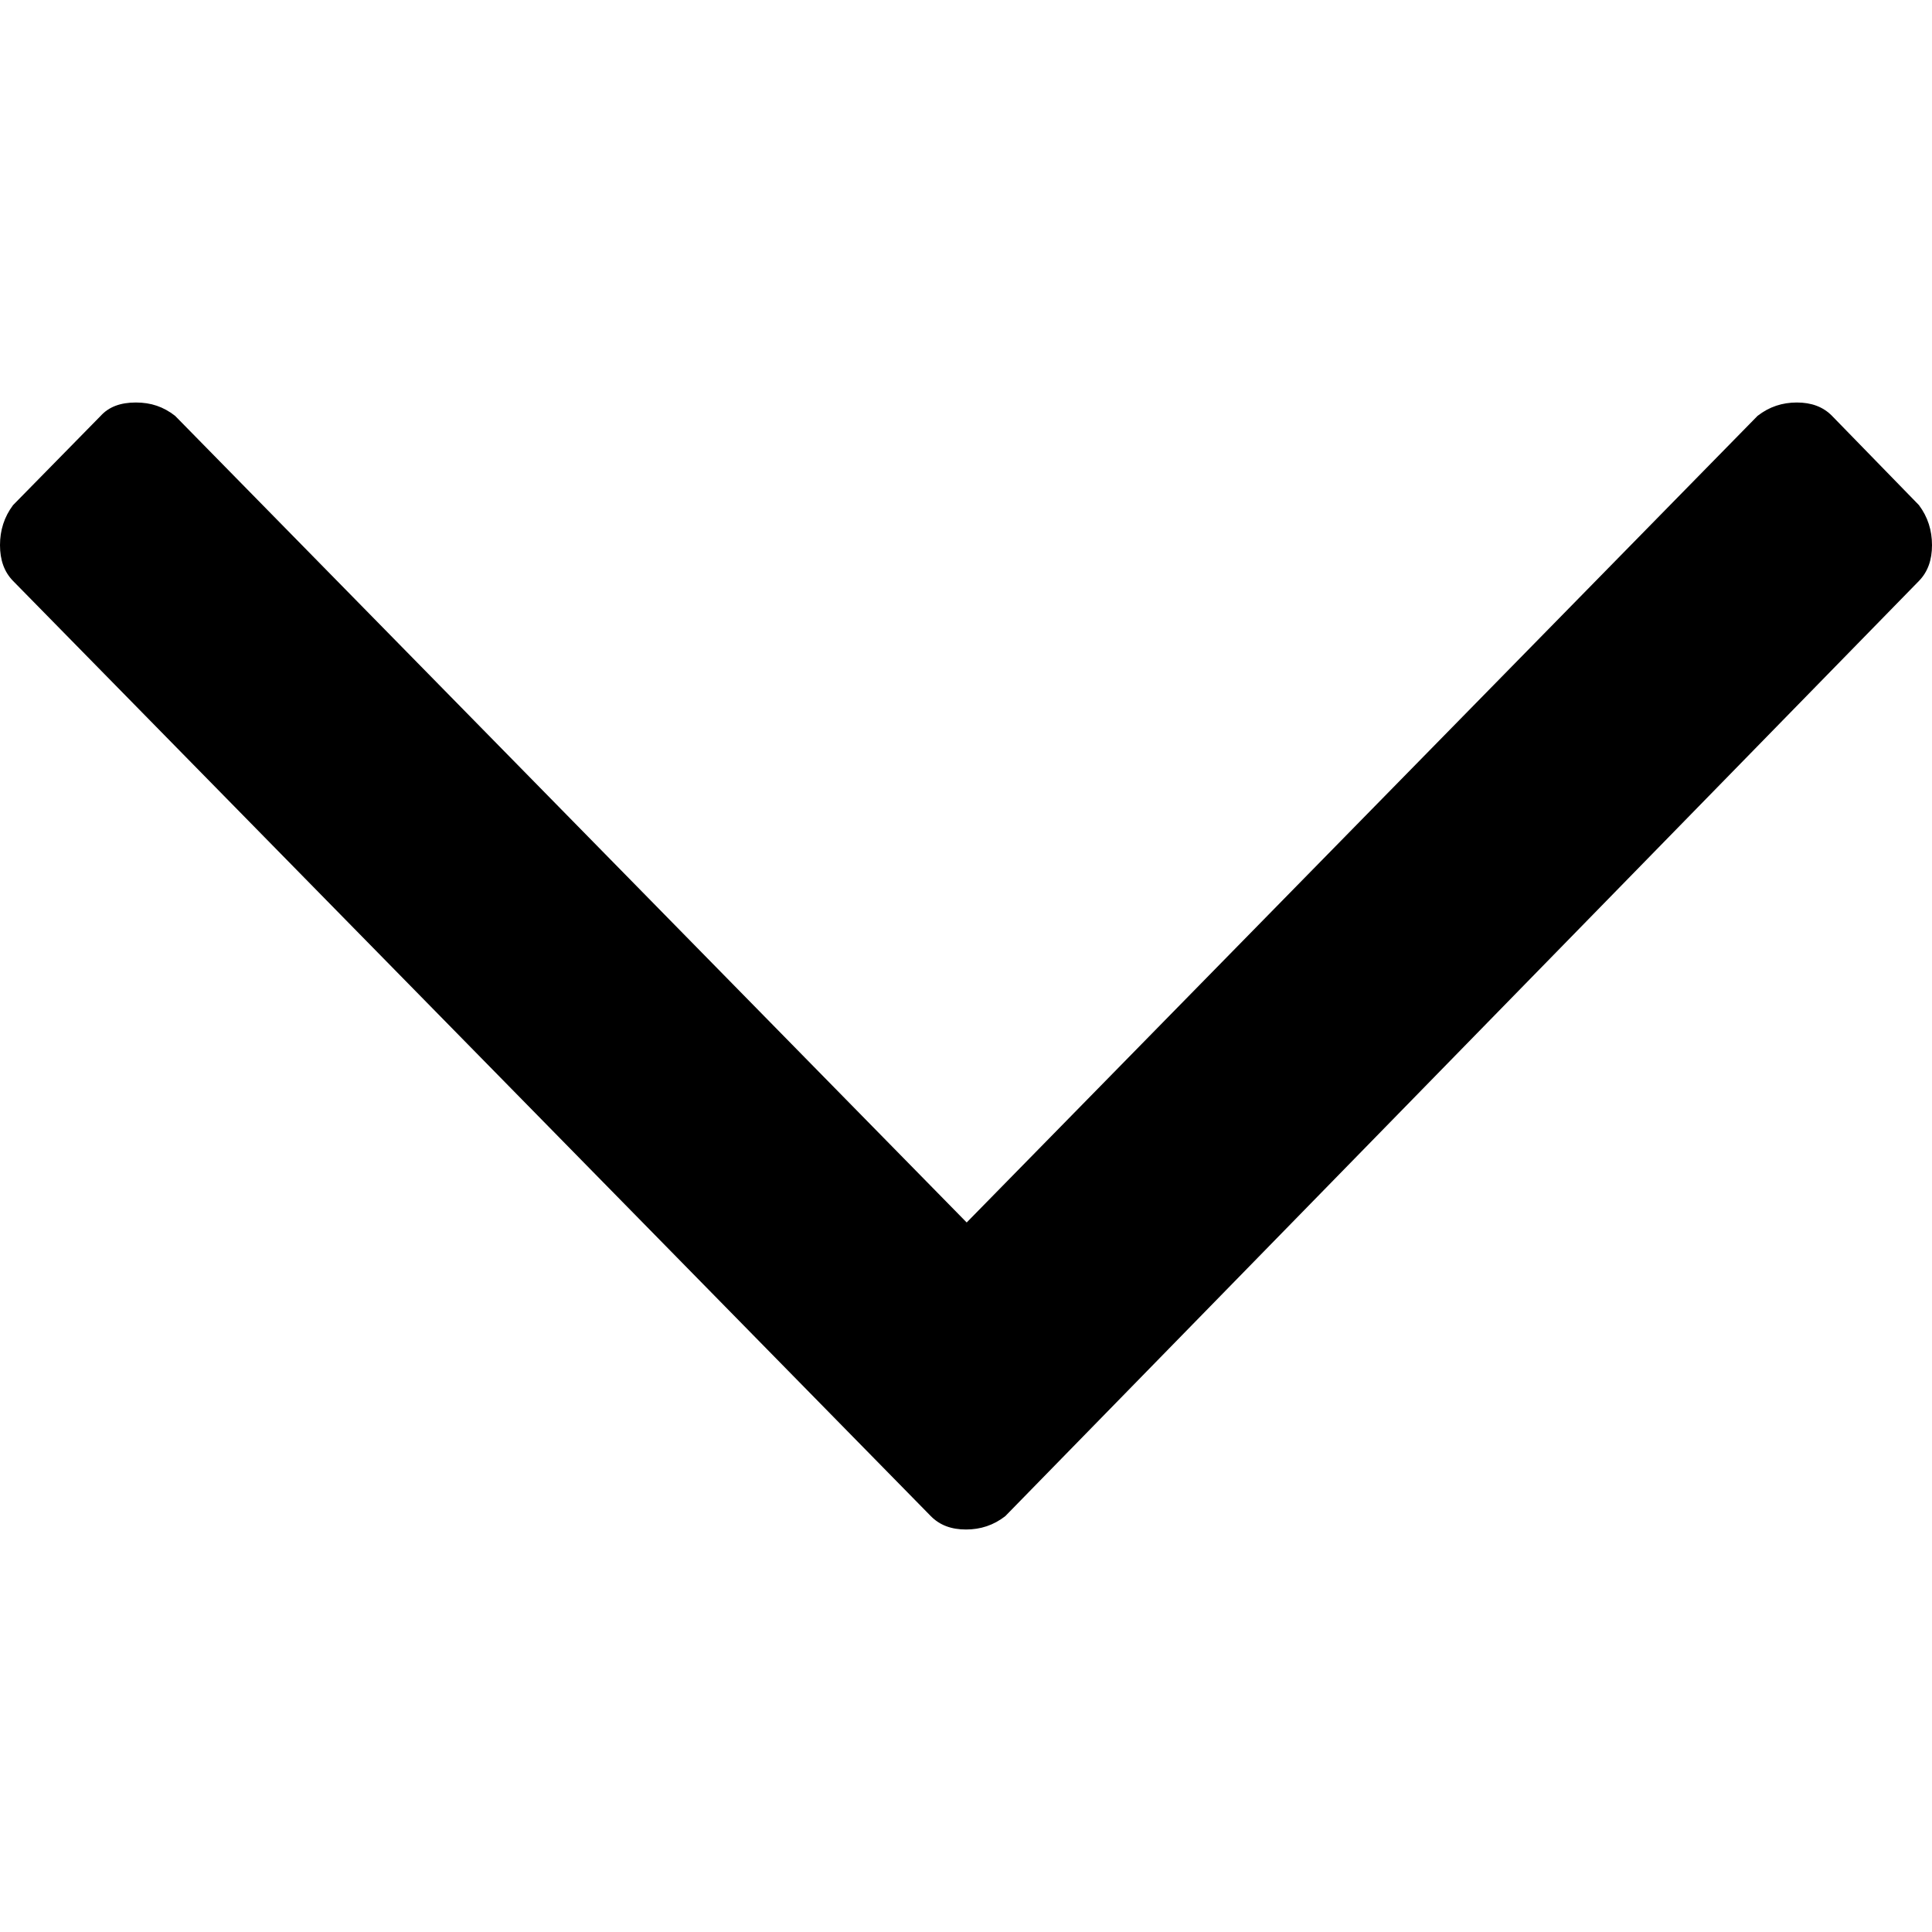
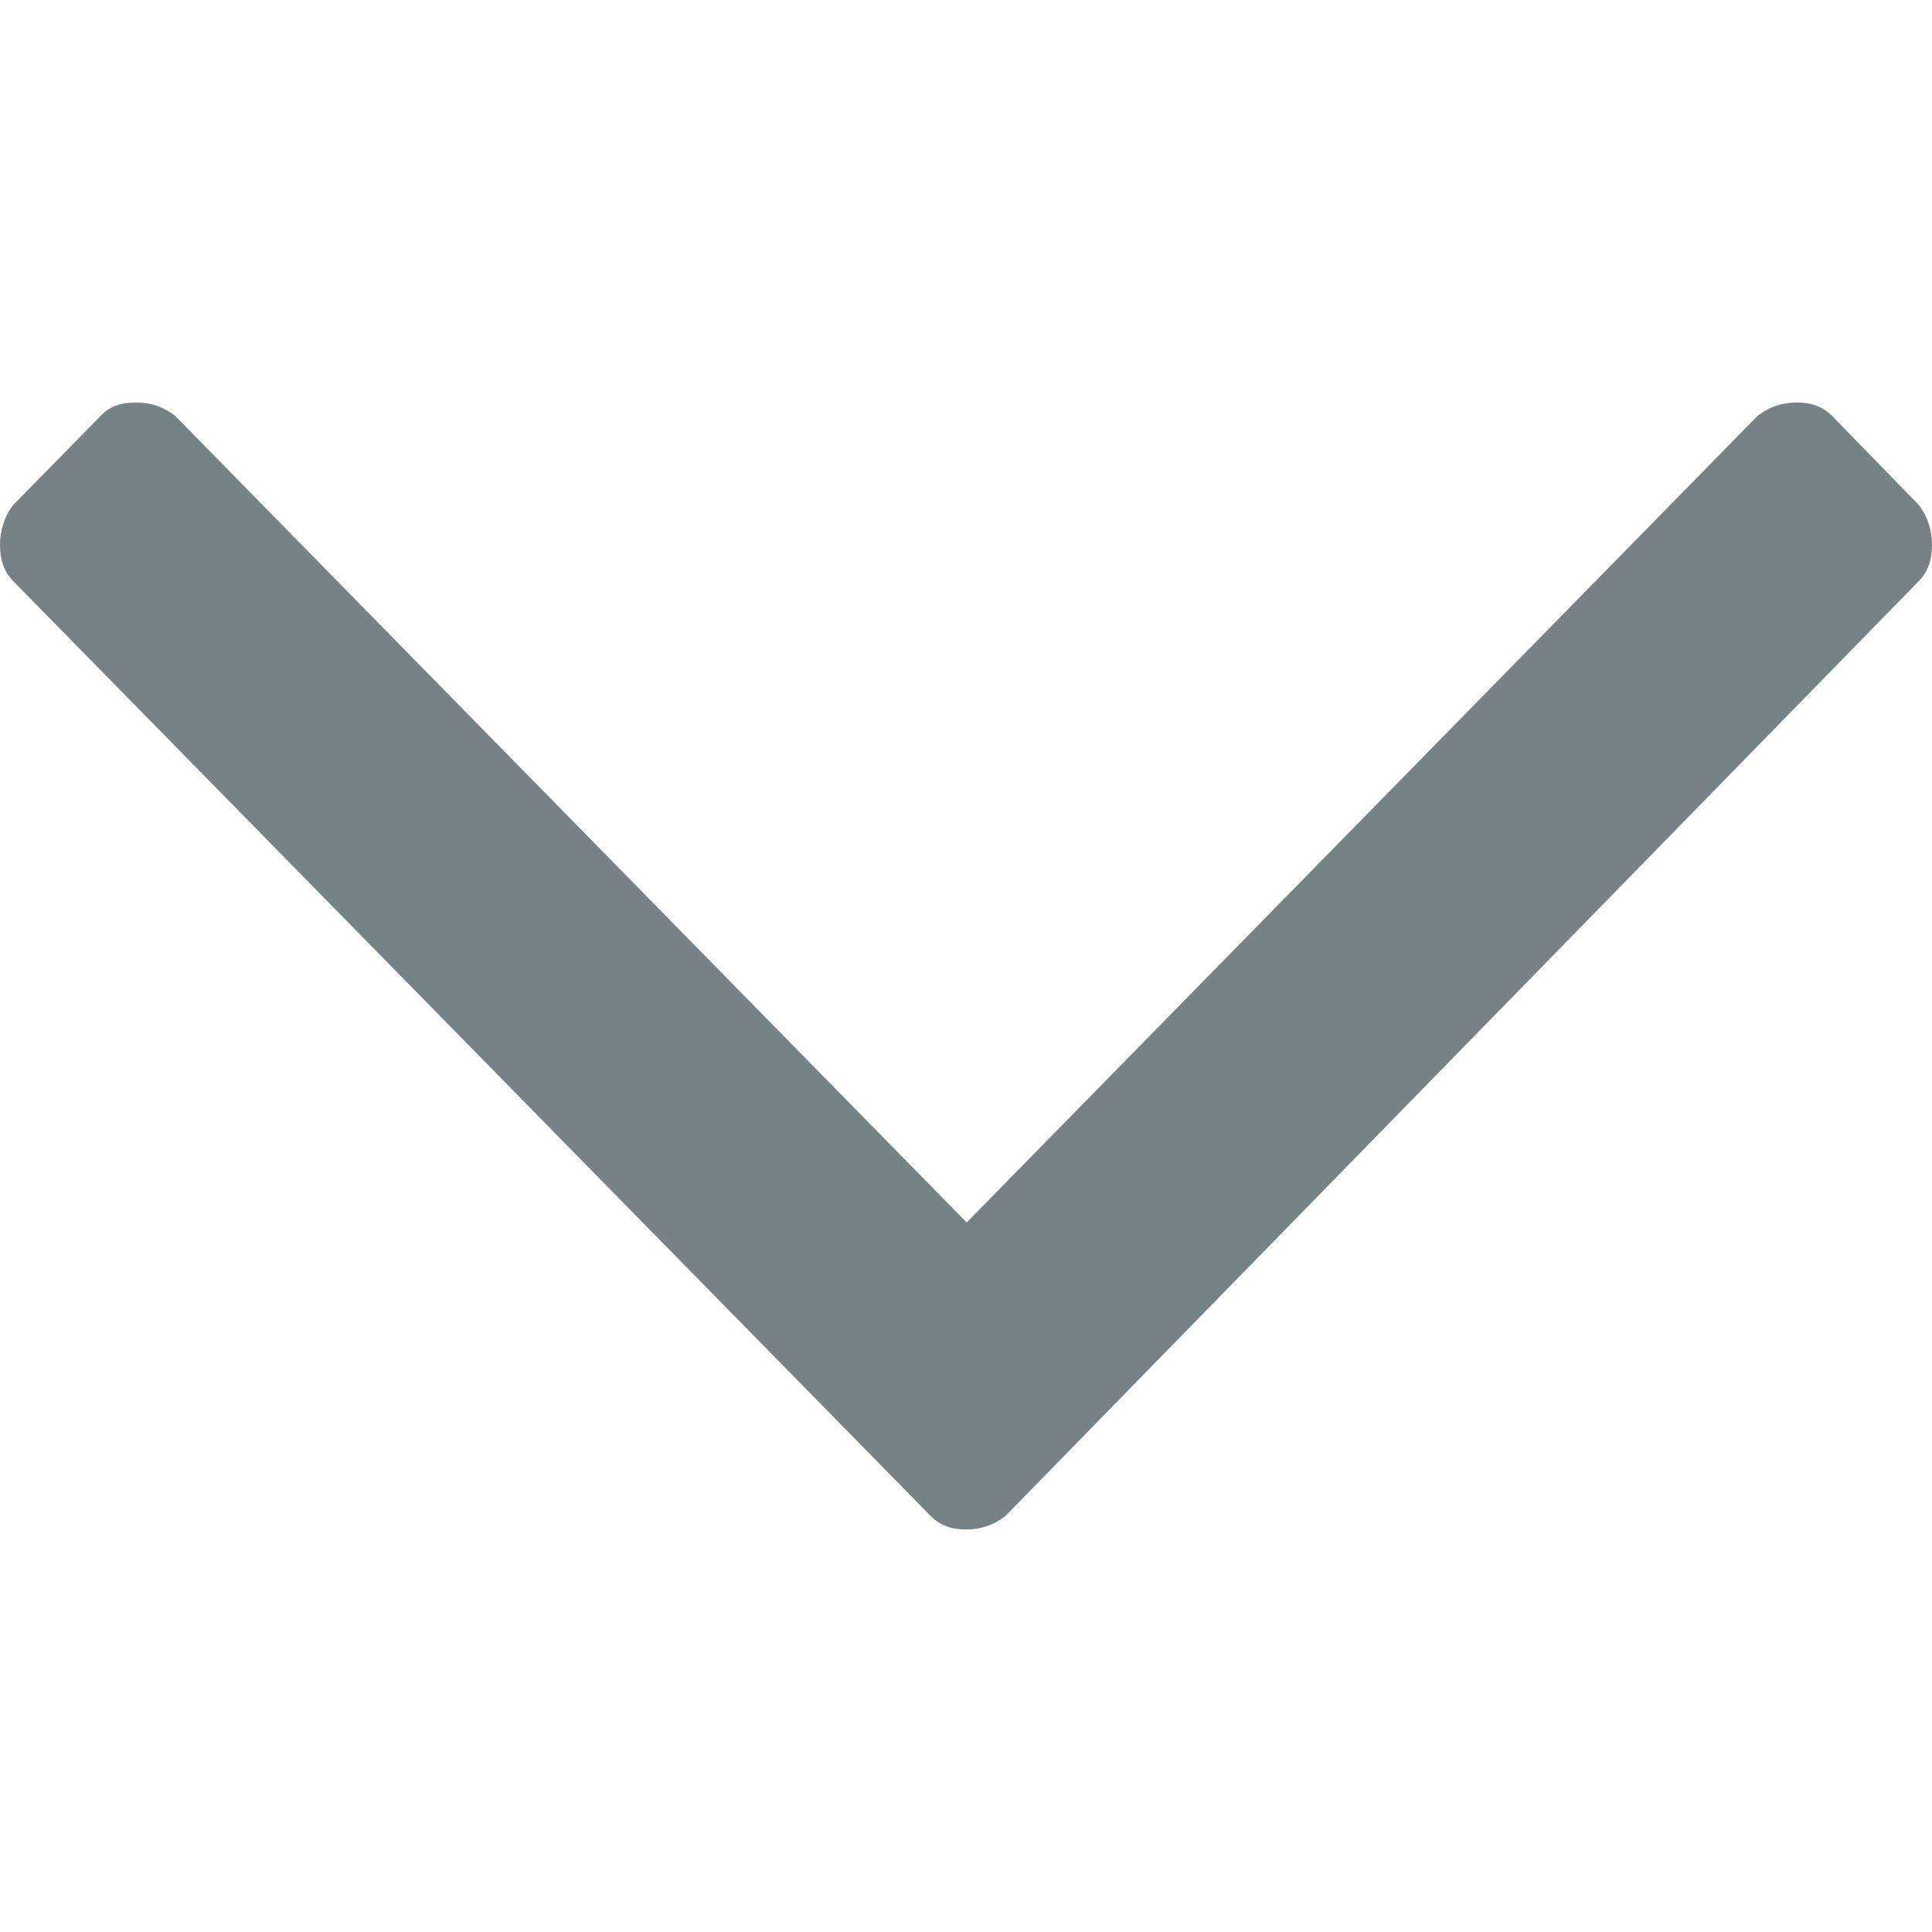
- <svg xmlns="http://www.w3.org/2000/svg" width="48" height="48" viewBox="0 0 48 48" fill="none">
-   <path d="M47.675 12.549C47.897 12.845 48 13.177 48 13.544C48 13.91 47.897 14.207 47.675 14.434L24.976 37.668C24.685 37.895 24.36 38 24 38C23.64 38 23.349 37.895 23.126 37.668L0.325 14.434C0.103 14.207 0 13.91 0 13.544C0 13.177 0.103 12.845 0.325 12.549L2.501 10.332C2.707 10.105 2.998 10 3.375 10C3.752 10 4.06 10.105 4.351 10.332L24.017 30.372L43.666 10.332C43.957 10.105 44.283 10 44.642 10C45.002 10 45.293 10.105 45.516 10.332L47.675 12.549Z" fill="black" />
+ <svg xmlns="http://www.w3.org/2000/svg" width="48" height="48" viewBox="0 0 48 48" fill="#778287">
+   <path d="M47.675 12.549C47.897 12.845 48 13.177 48 13.544C48 13.91 47.897 14.207 47.675 14.434L24.976 37.668C24.685 37.895 24.36 38 24 38C23.64 38 23.349 37.895 23.126 37.668L0.325 14.434C0.103 14.207 0 13.91 0 13.544C0 13.177 0.103 12.845 0.325 12.549L2.501 10.332C2.707 10.105 2.998 10 3.375 10C3.752 10 4.06 10.105 4.351 10.332L24.017 30.372L43.666 10.332C43.957 10.105 44.283 10 44.642 10C45.002 10 45.293 10.105 45.516 10.332L47.675 12.549Z" fill="#778287" />
</svg>
